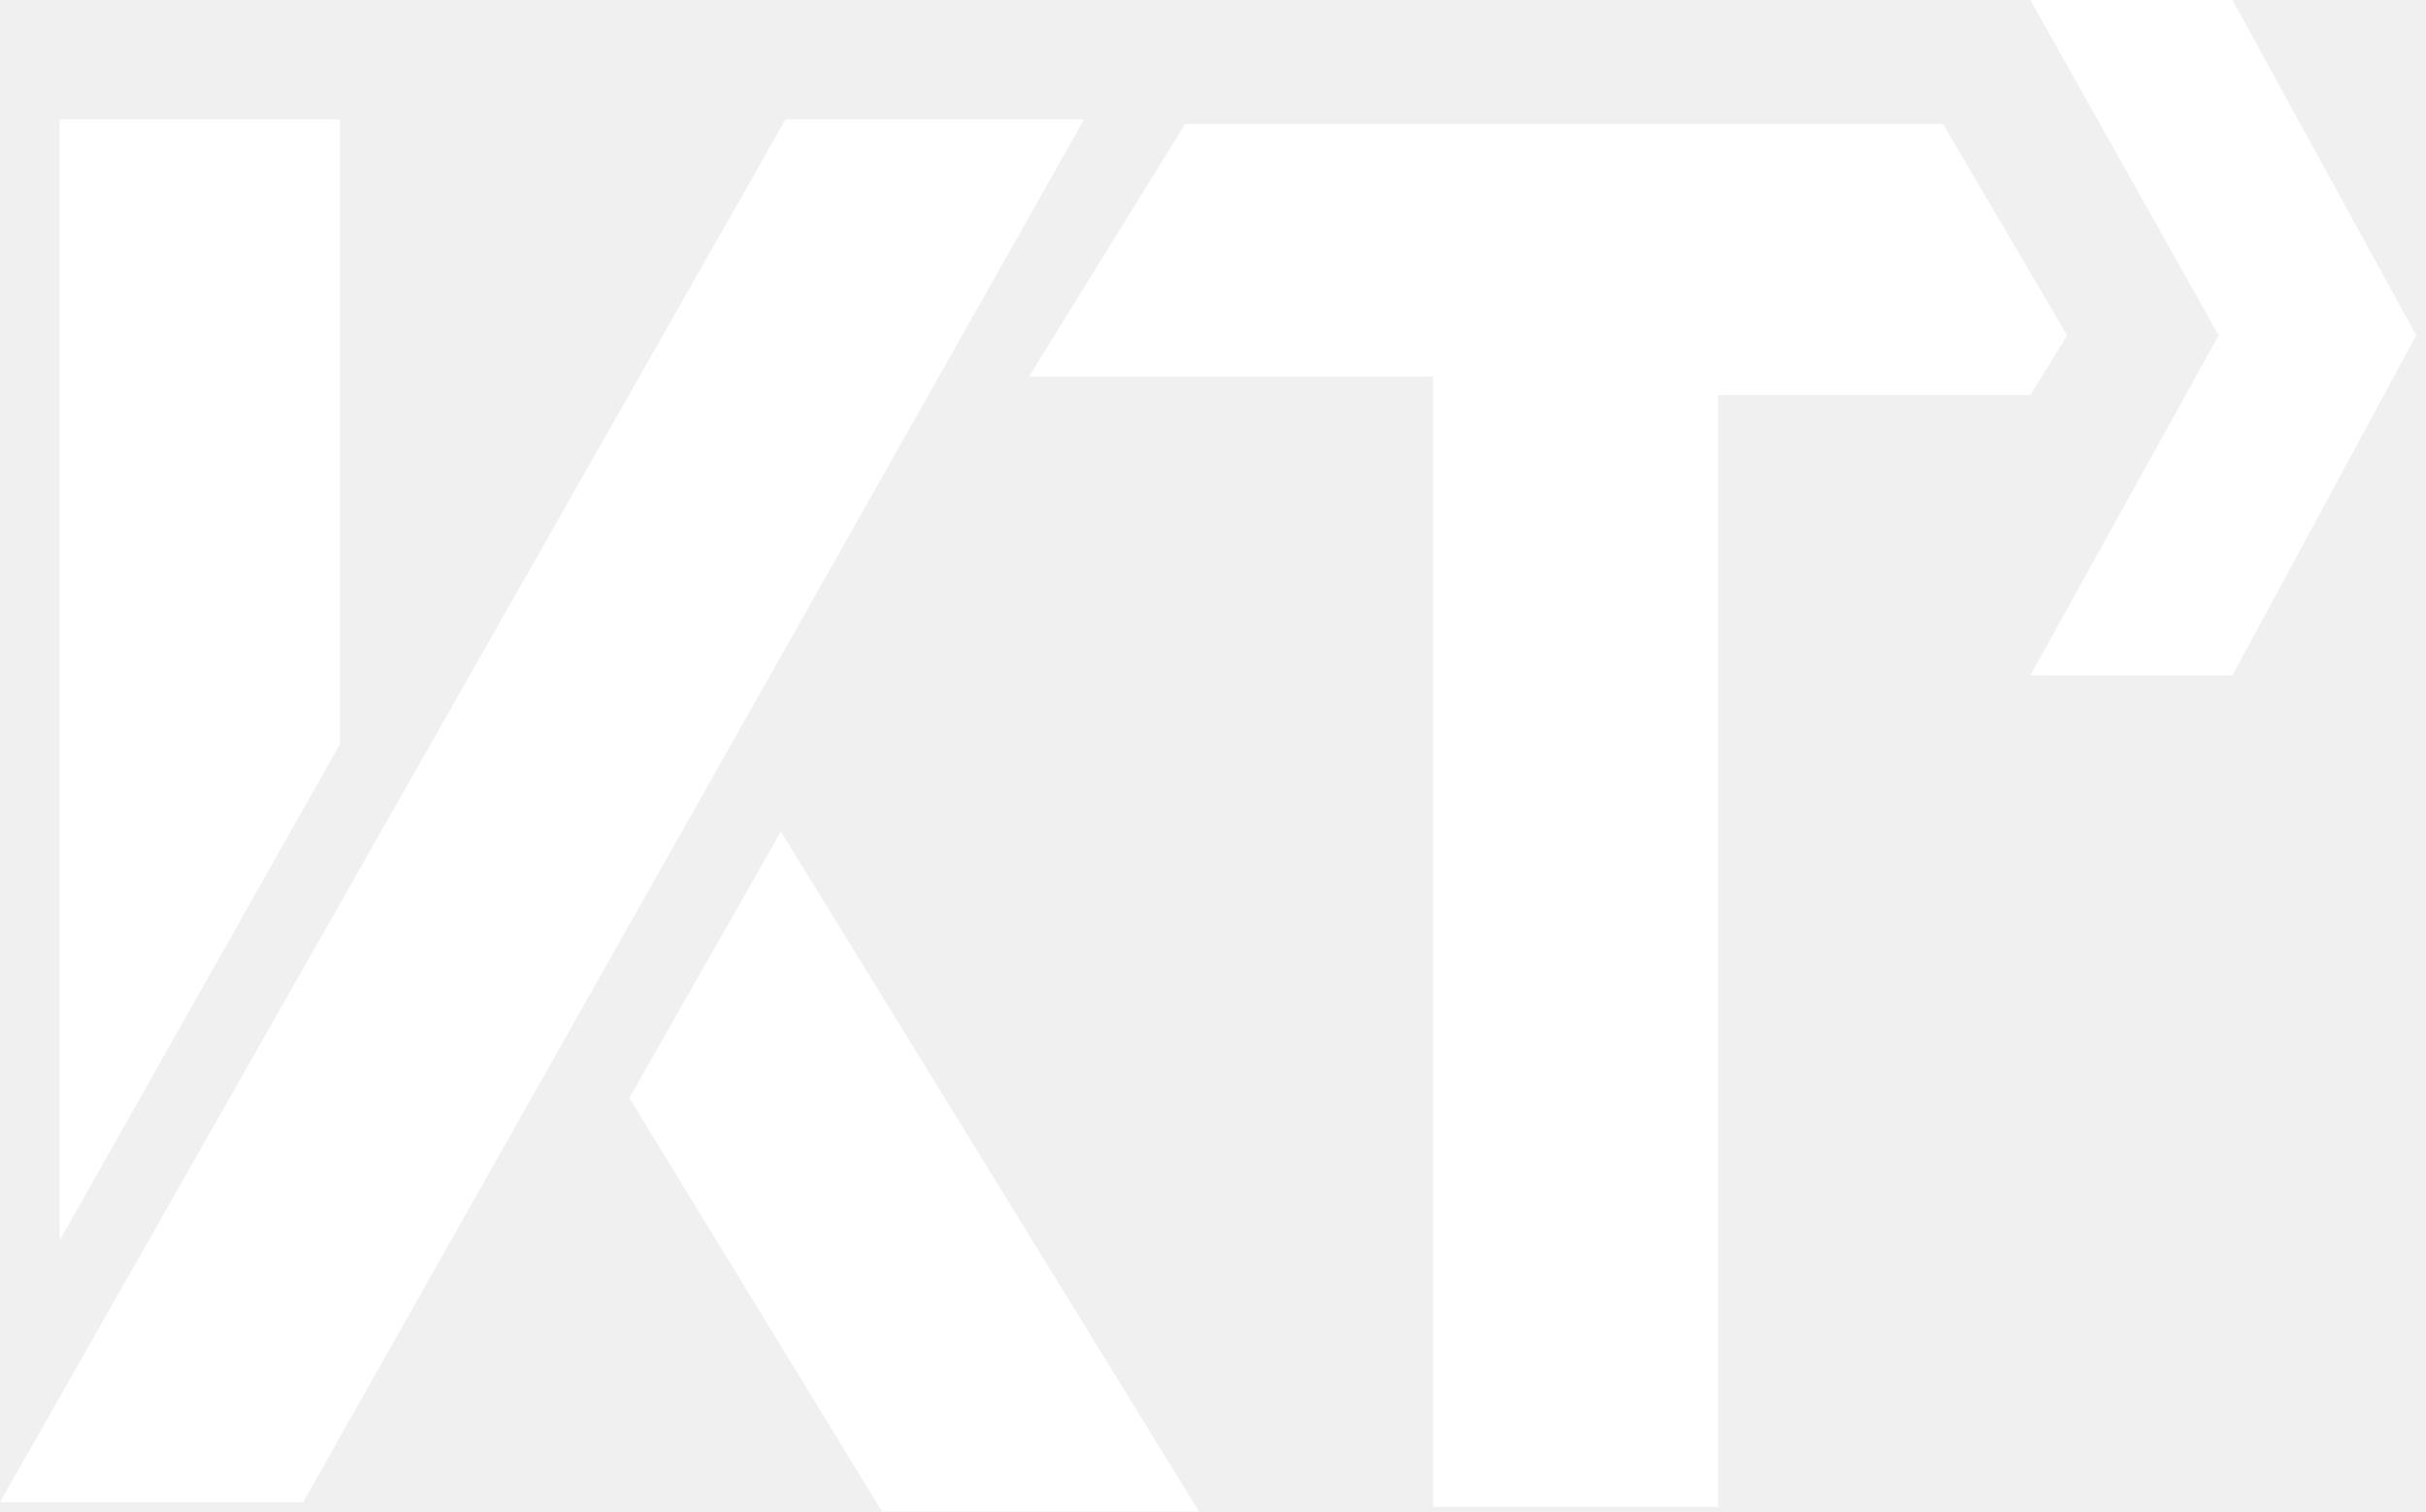
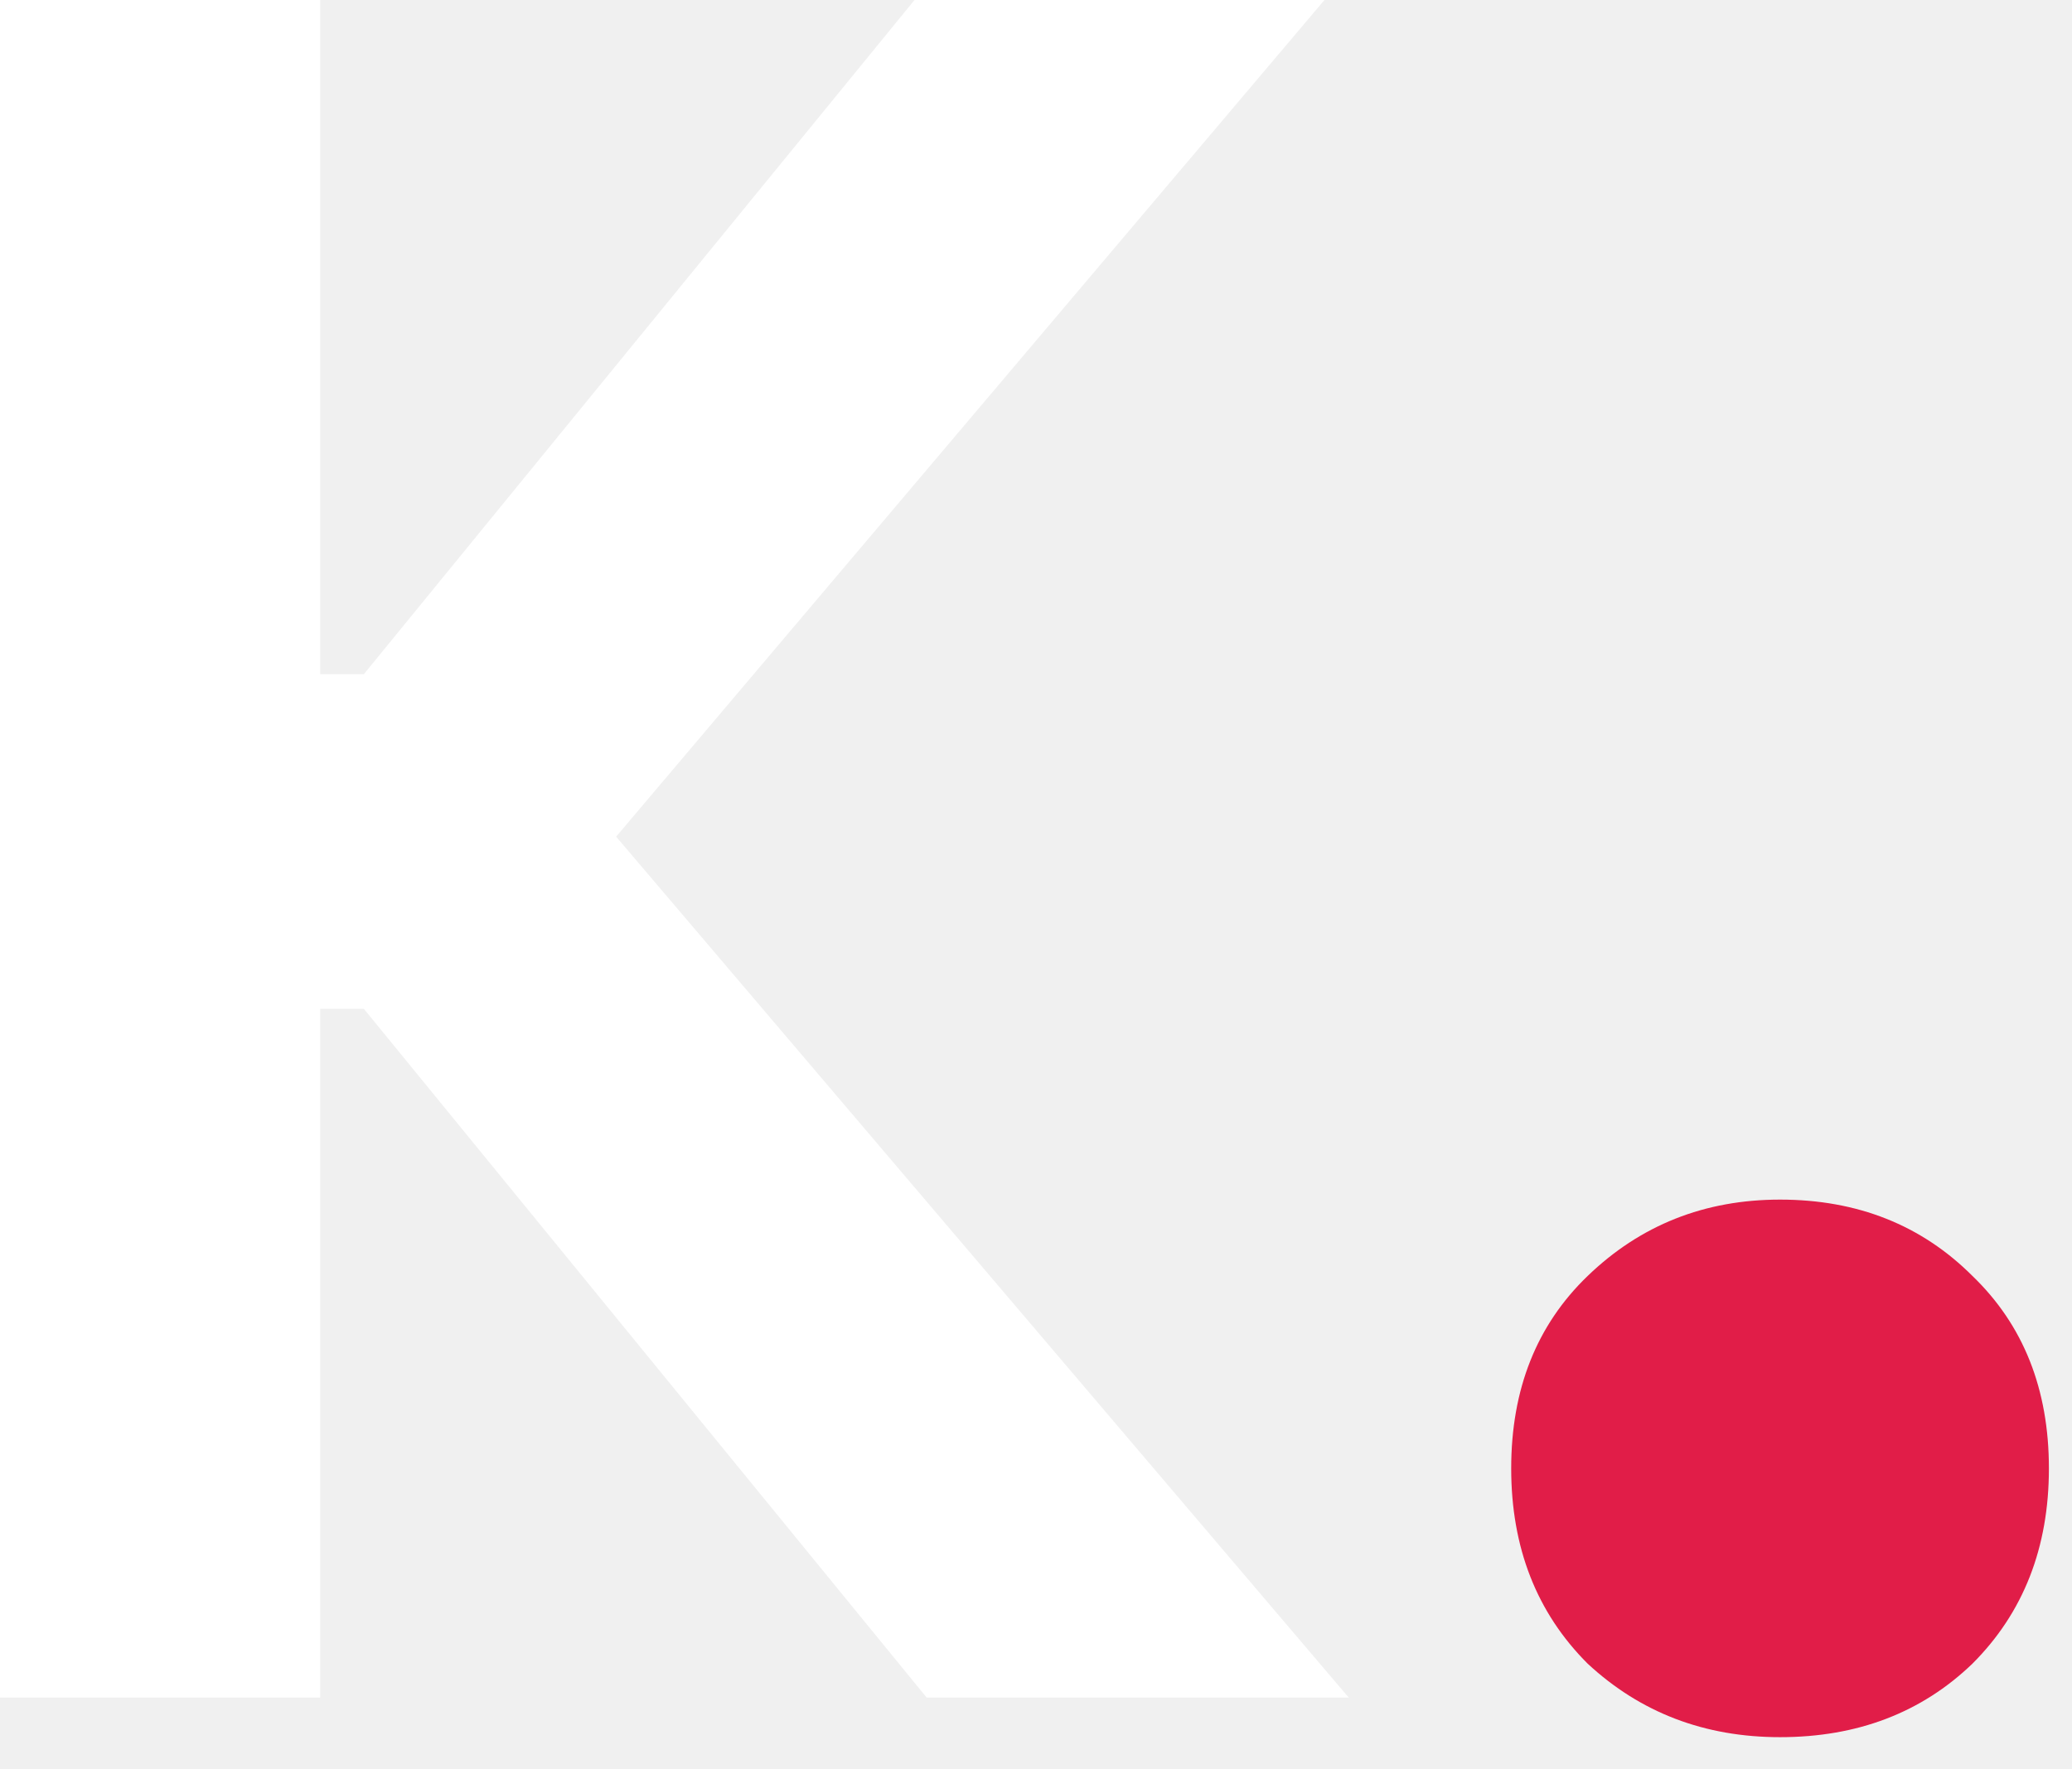
- <svg xmlns="http://www.w3.org/2000/svg" width="61" height="38" viewBox="0 0 61 38" fill="none">
-   <path d="M1.502 31.185V3.003H8.547V18.711L1.502 31.185Z" fill="white" />
-   <path d="M0 37.769L19.751 3.003H27.258L7.623 37.769H0Z" fill="white" />
-   <path d="M15.824 27.605L19.635 20.906L30.146 38H22.176L15.824 27.605Z" fill="white" />
-   <path d="M25.872 9.471L29.799 3.119H48.857L51.976 8.432L51.052 9.933H43.198V37.885H36.036V9.471H25.872Z" fill="white" />
-   <path d="M56.134 0H51.052L55.787 8.432L51.052 16.979H56.134L60.754 8.432L56.134 0Z" fill="white" />
+ <svg xmlns="http://www.w3.org/2000/svg" width="41" height="35" viewBox="0 0 41 35" fill="none">
+   <path d="M3.12328e-05 33.6V-2.67029e-05H6.336V13.344H7.2L18.096 -2.67029e-05H26.208L12.192 16.56L26.688 33.6H18.336L7.2 19.968H6.336V33.6H3.12328e-05Z" fill="white" />
+   <path d="M35.223 34.384C33.73 34.384 32.46 33.899 31.415 32.928C30.407 31.92 29.903 30.632 29.903 29.064C29.903 27.496 30.407 26.227 31.415 25.256C32.46 24.248 33.73 23.744 35.223 23.744C36.754 23.744 38.023 24.248 39.031 25.256C40.039 26.227 40.543 27.496 40.543 29.064C40.543 30.632 40.039 31.92 39.031 32.928C38.023 33.899 36.754 34.384 35.223 34.384Z" fill="#E11D48" />
</svg>
